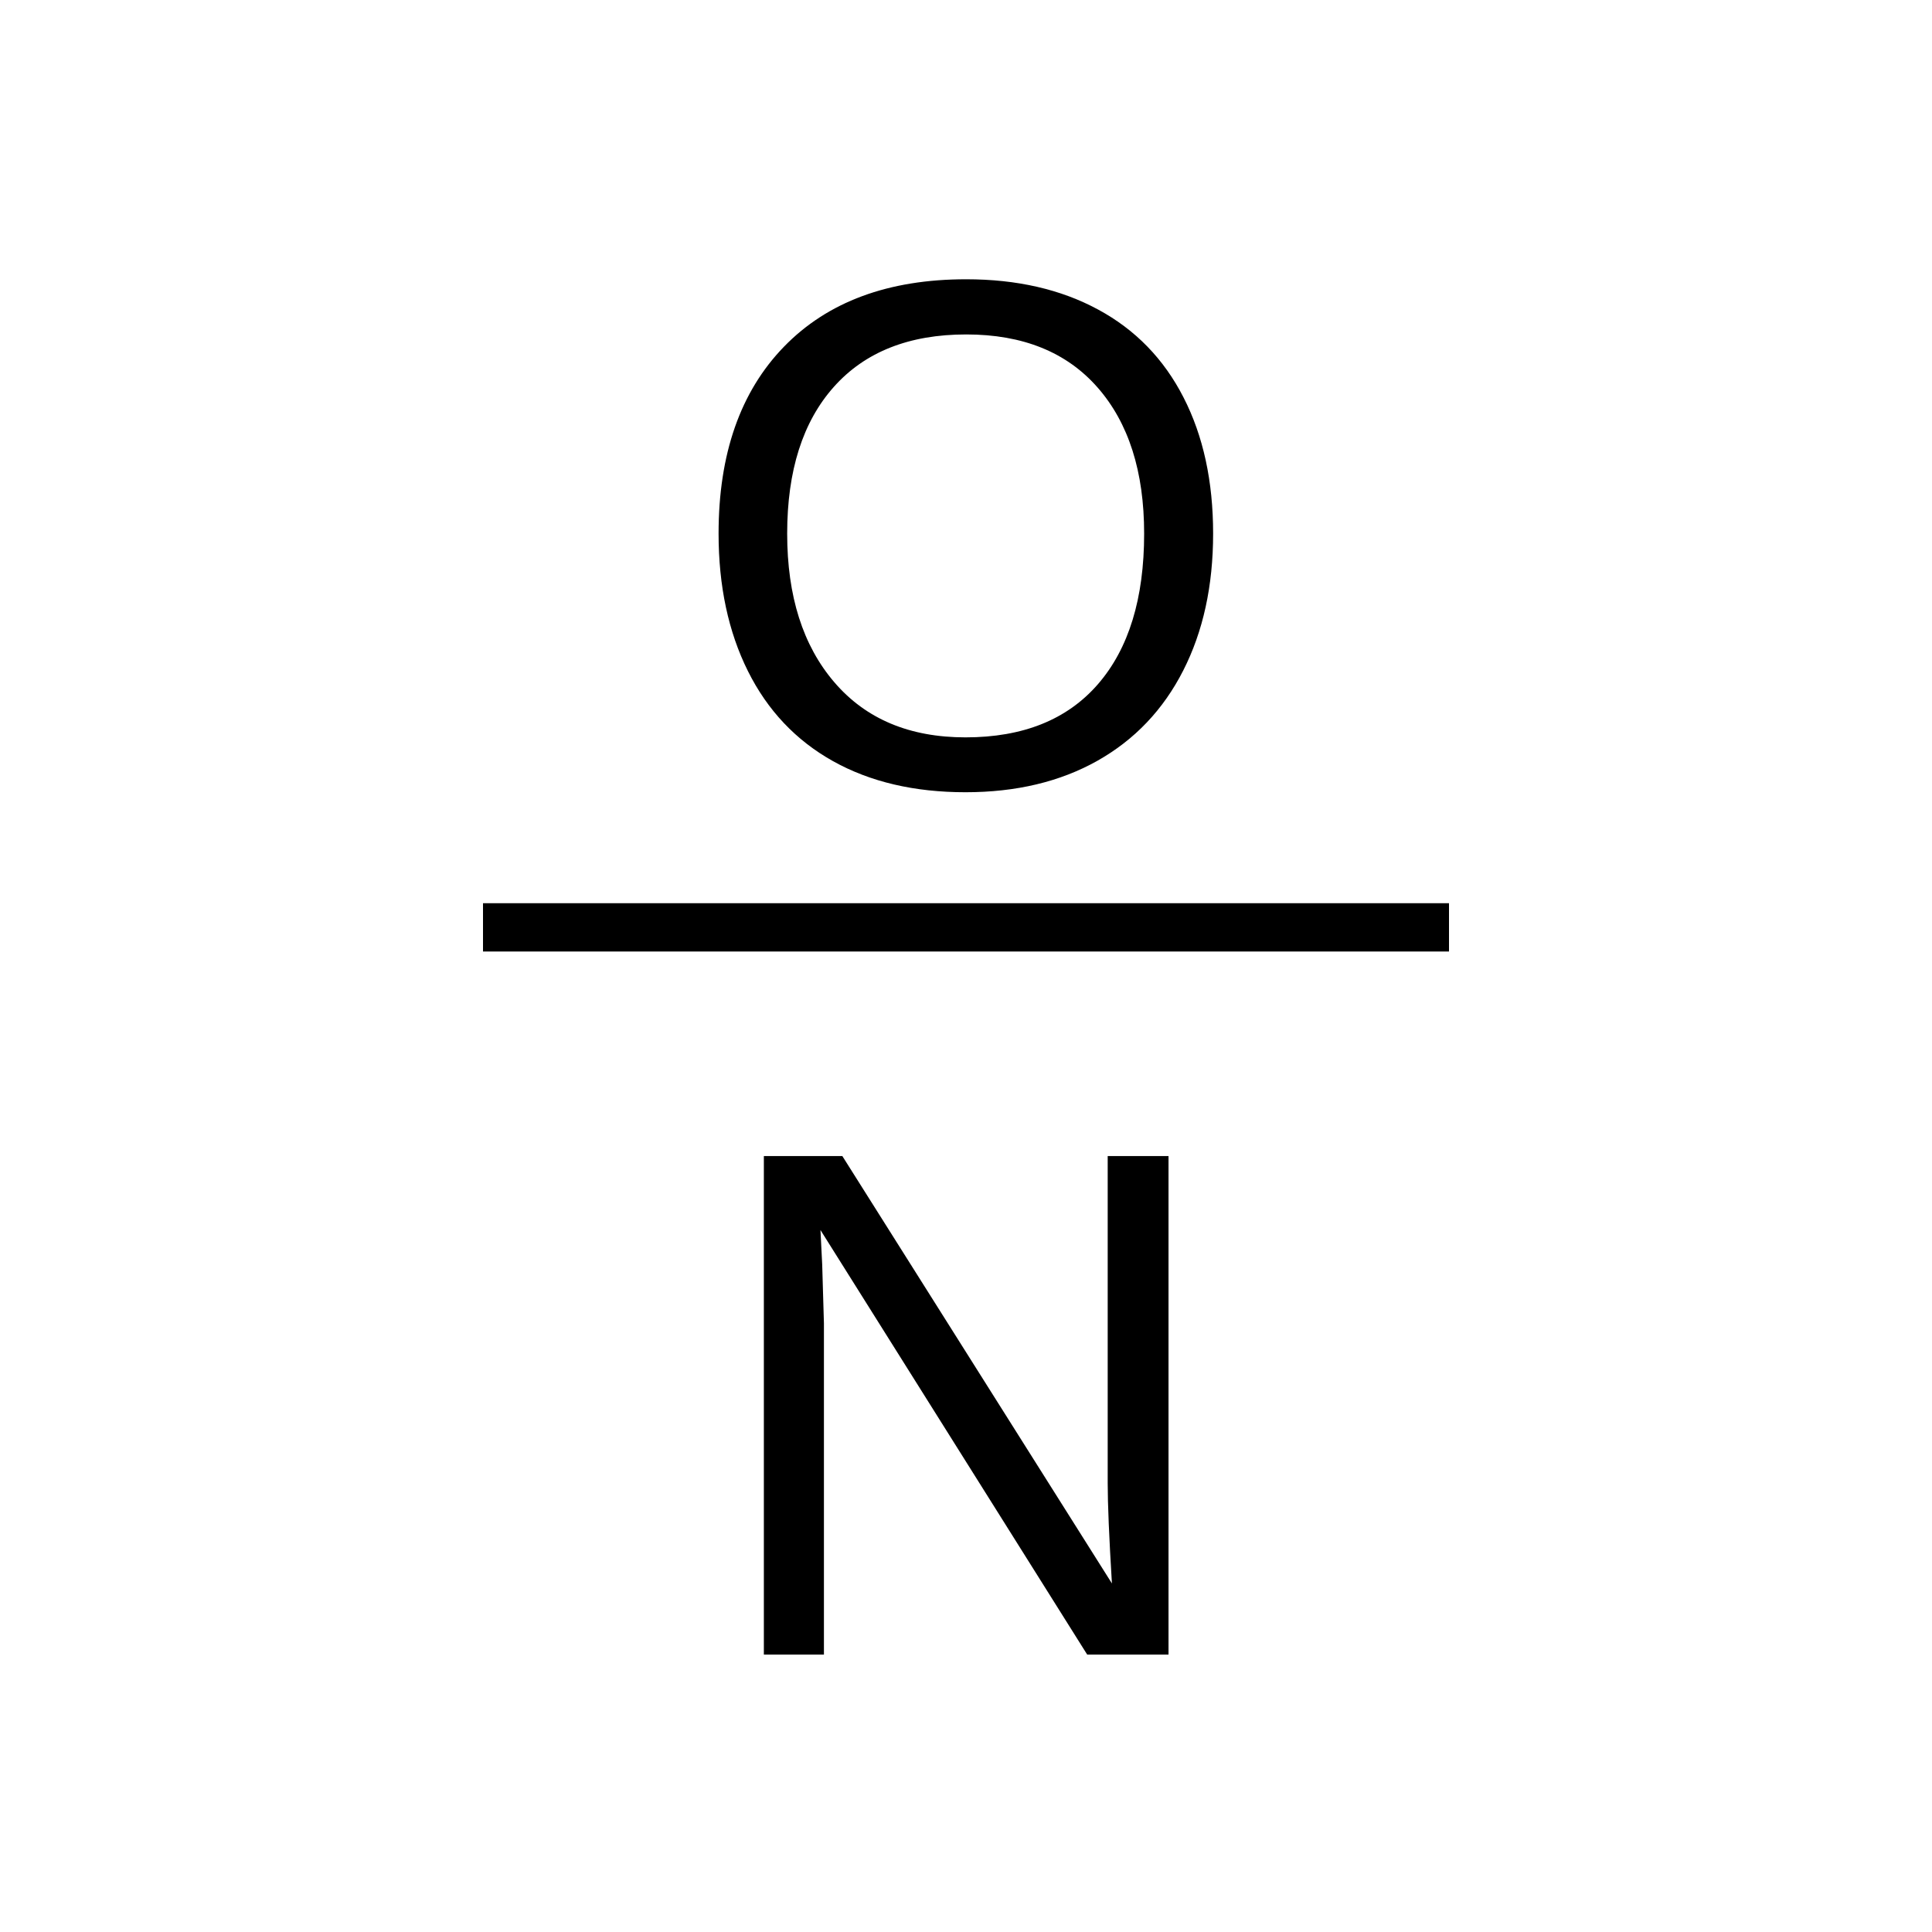
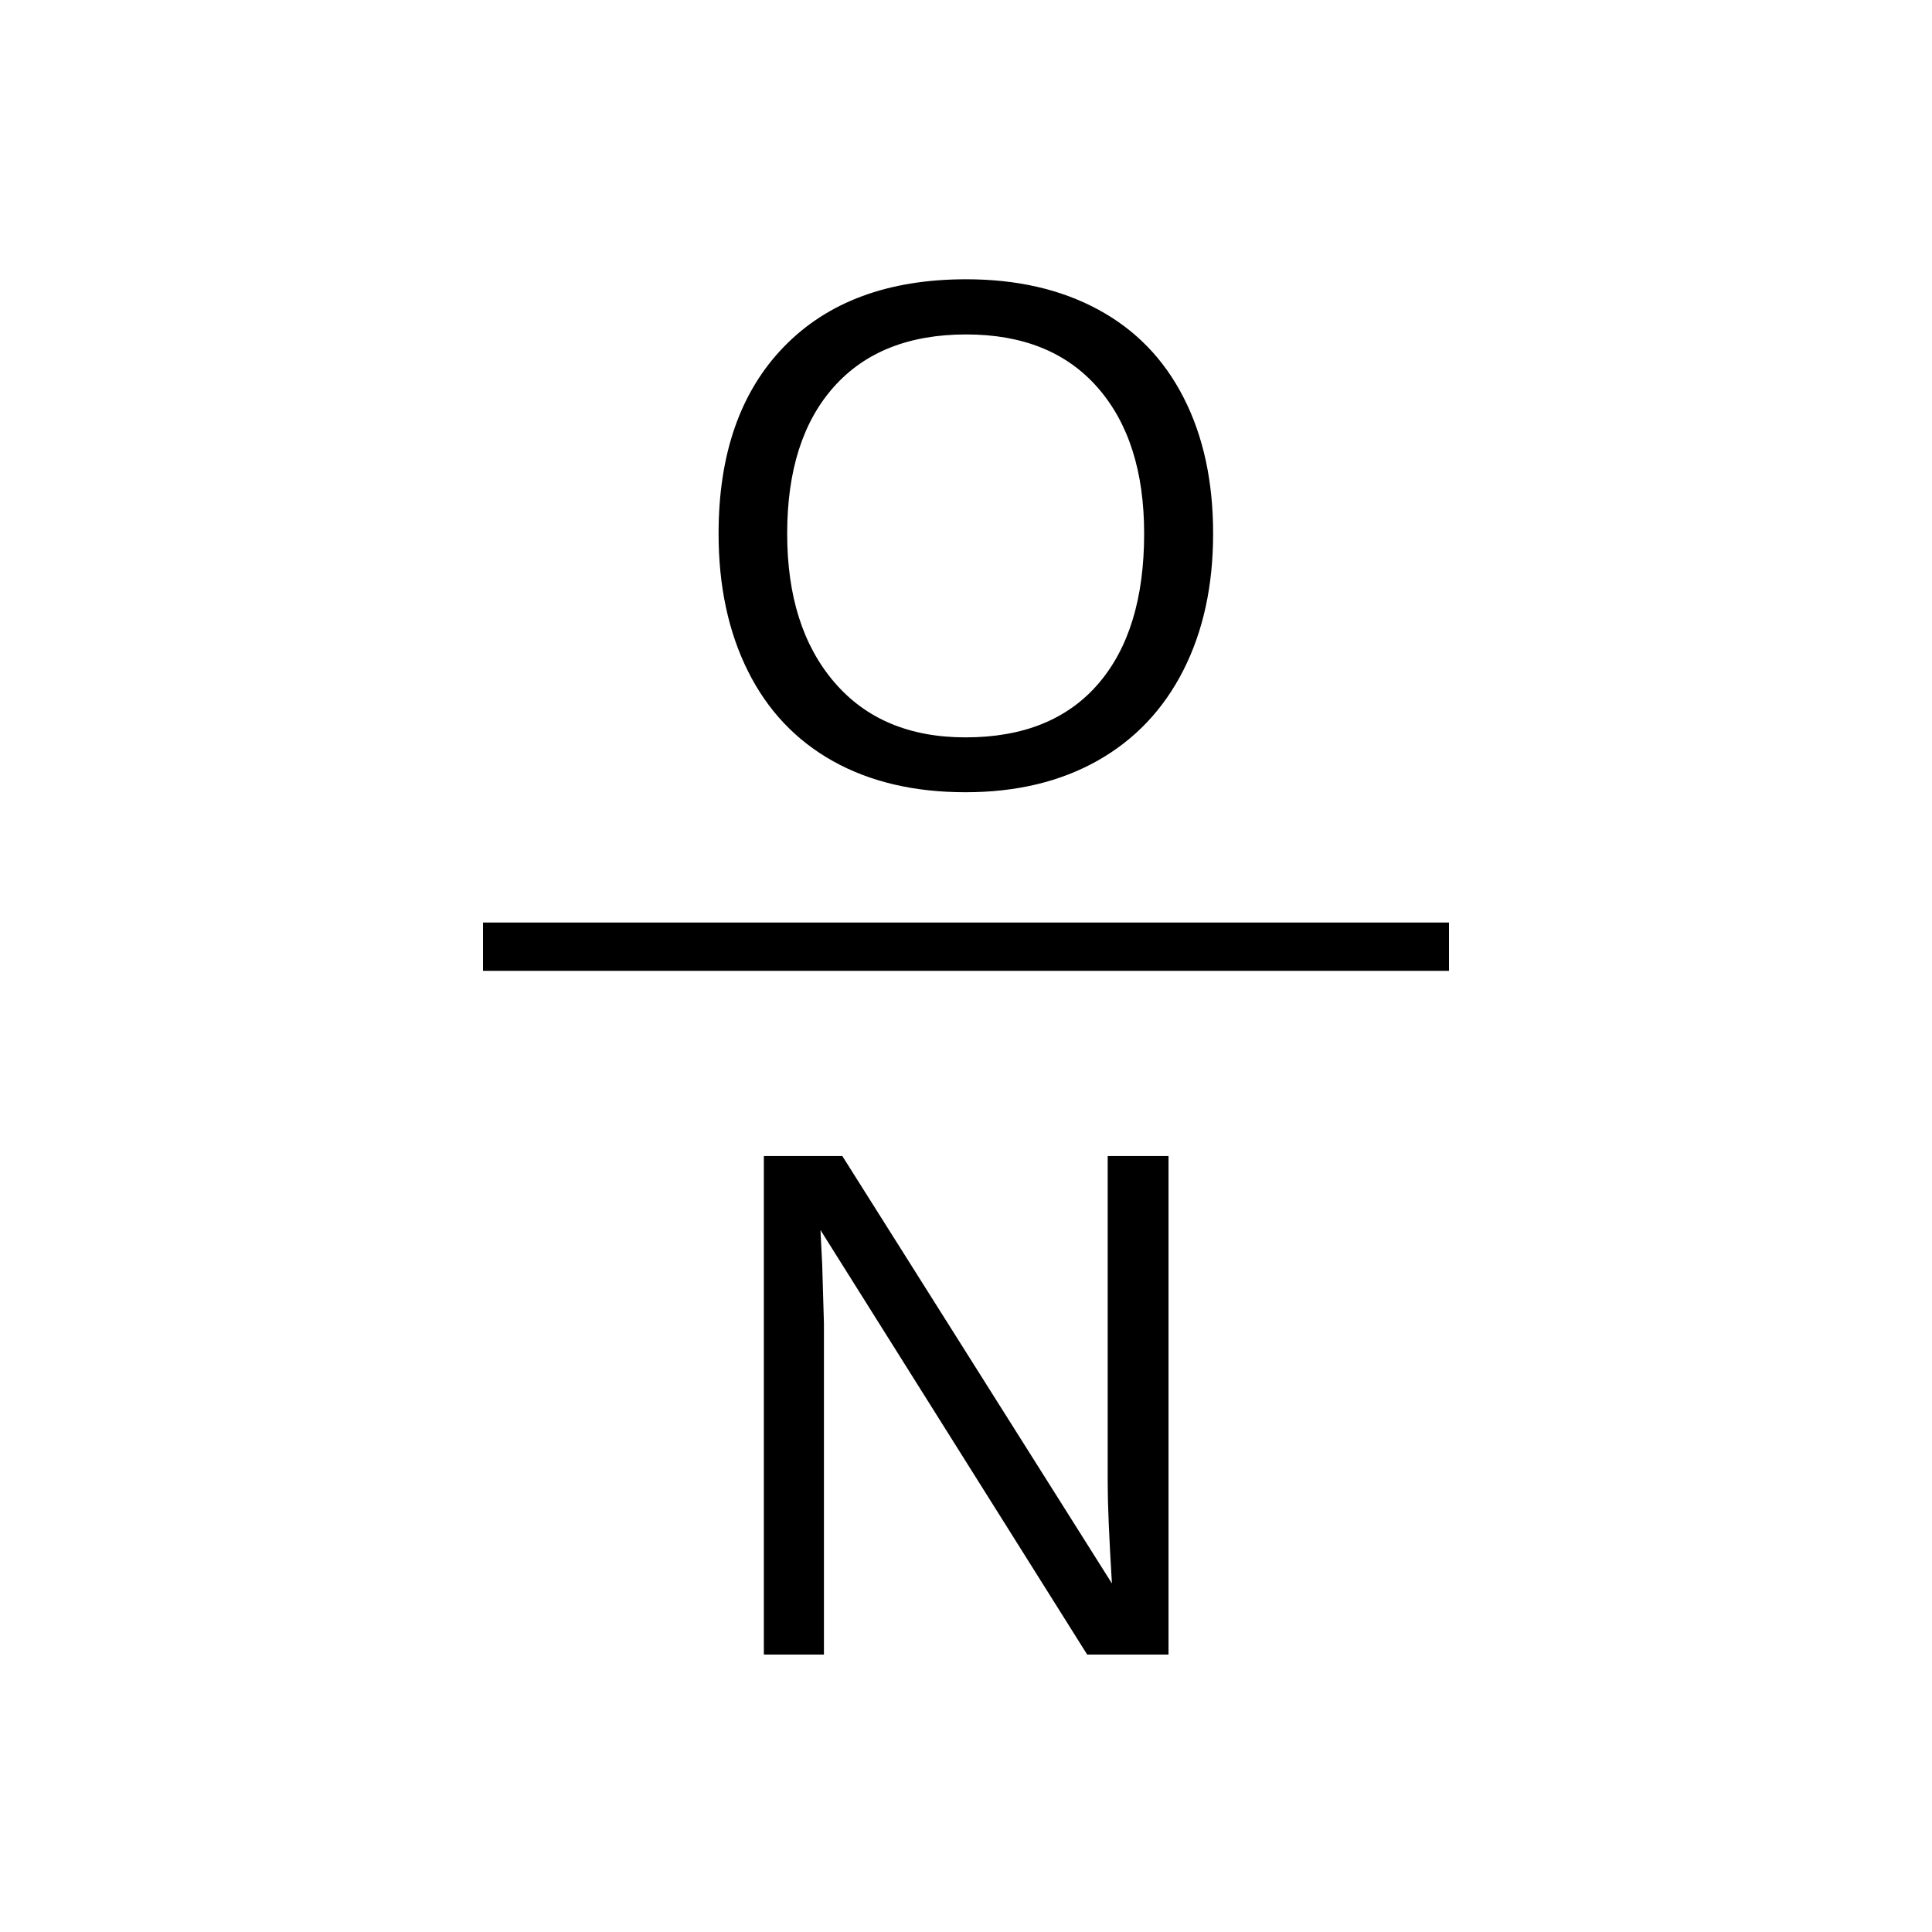
<svg xmlns="http://www.w3.org/2000/svg" width="400" height="400">
  <rect width="100%" height="100%" fill="white" />
  <text x="50%" y="30%" dominant-baseline="middle" text-anchor="middle" fill="black" font-size="150" font-family="Arial, sans-serif">O</text>
-   <line x1="25%" y1="48%" x2="75%" y2="48%" stroke="black" stroke-width="10" />
+   <line x1="25%" y1="49%" x2="75%" y2="49%" stroke="black" stroke-width="10" />
  <text x="50%" y="75%" dominant-baseline="middle" text-anchor="middle" fill="black" font-size="150" font-family="Arial, sans-serif">N</text>
</svg>
